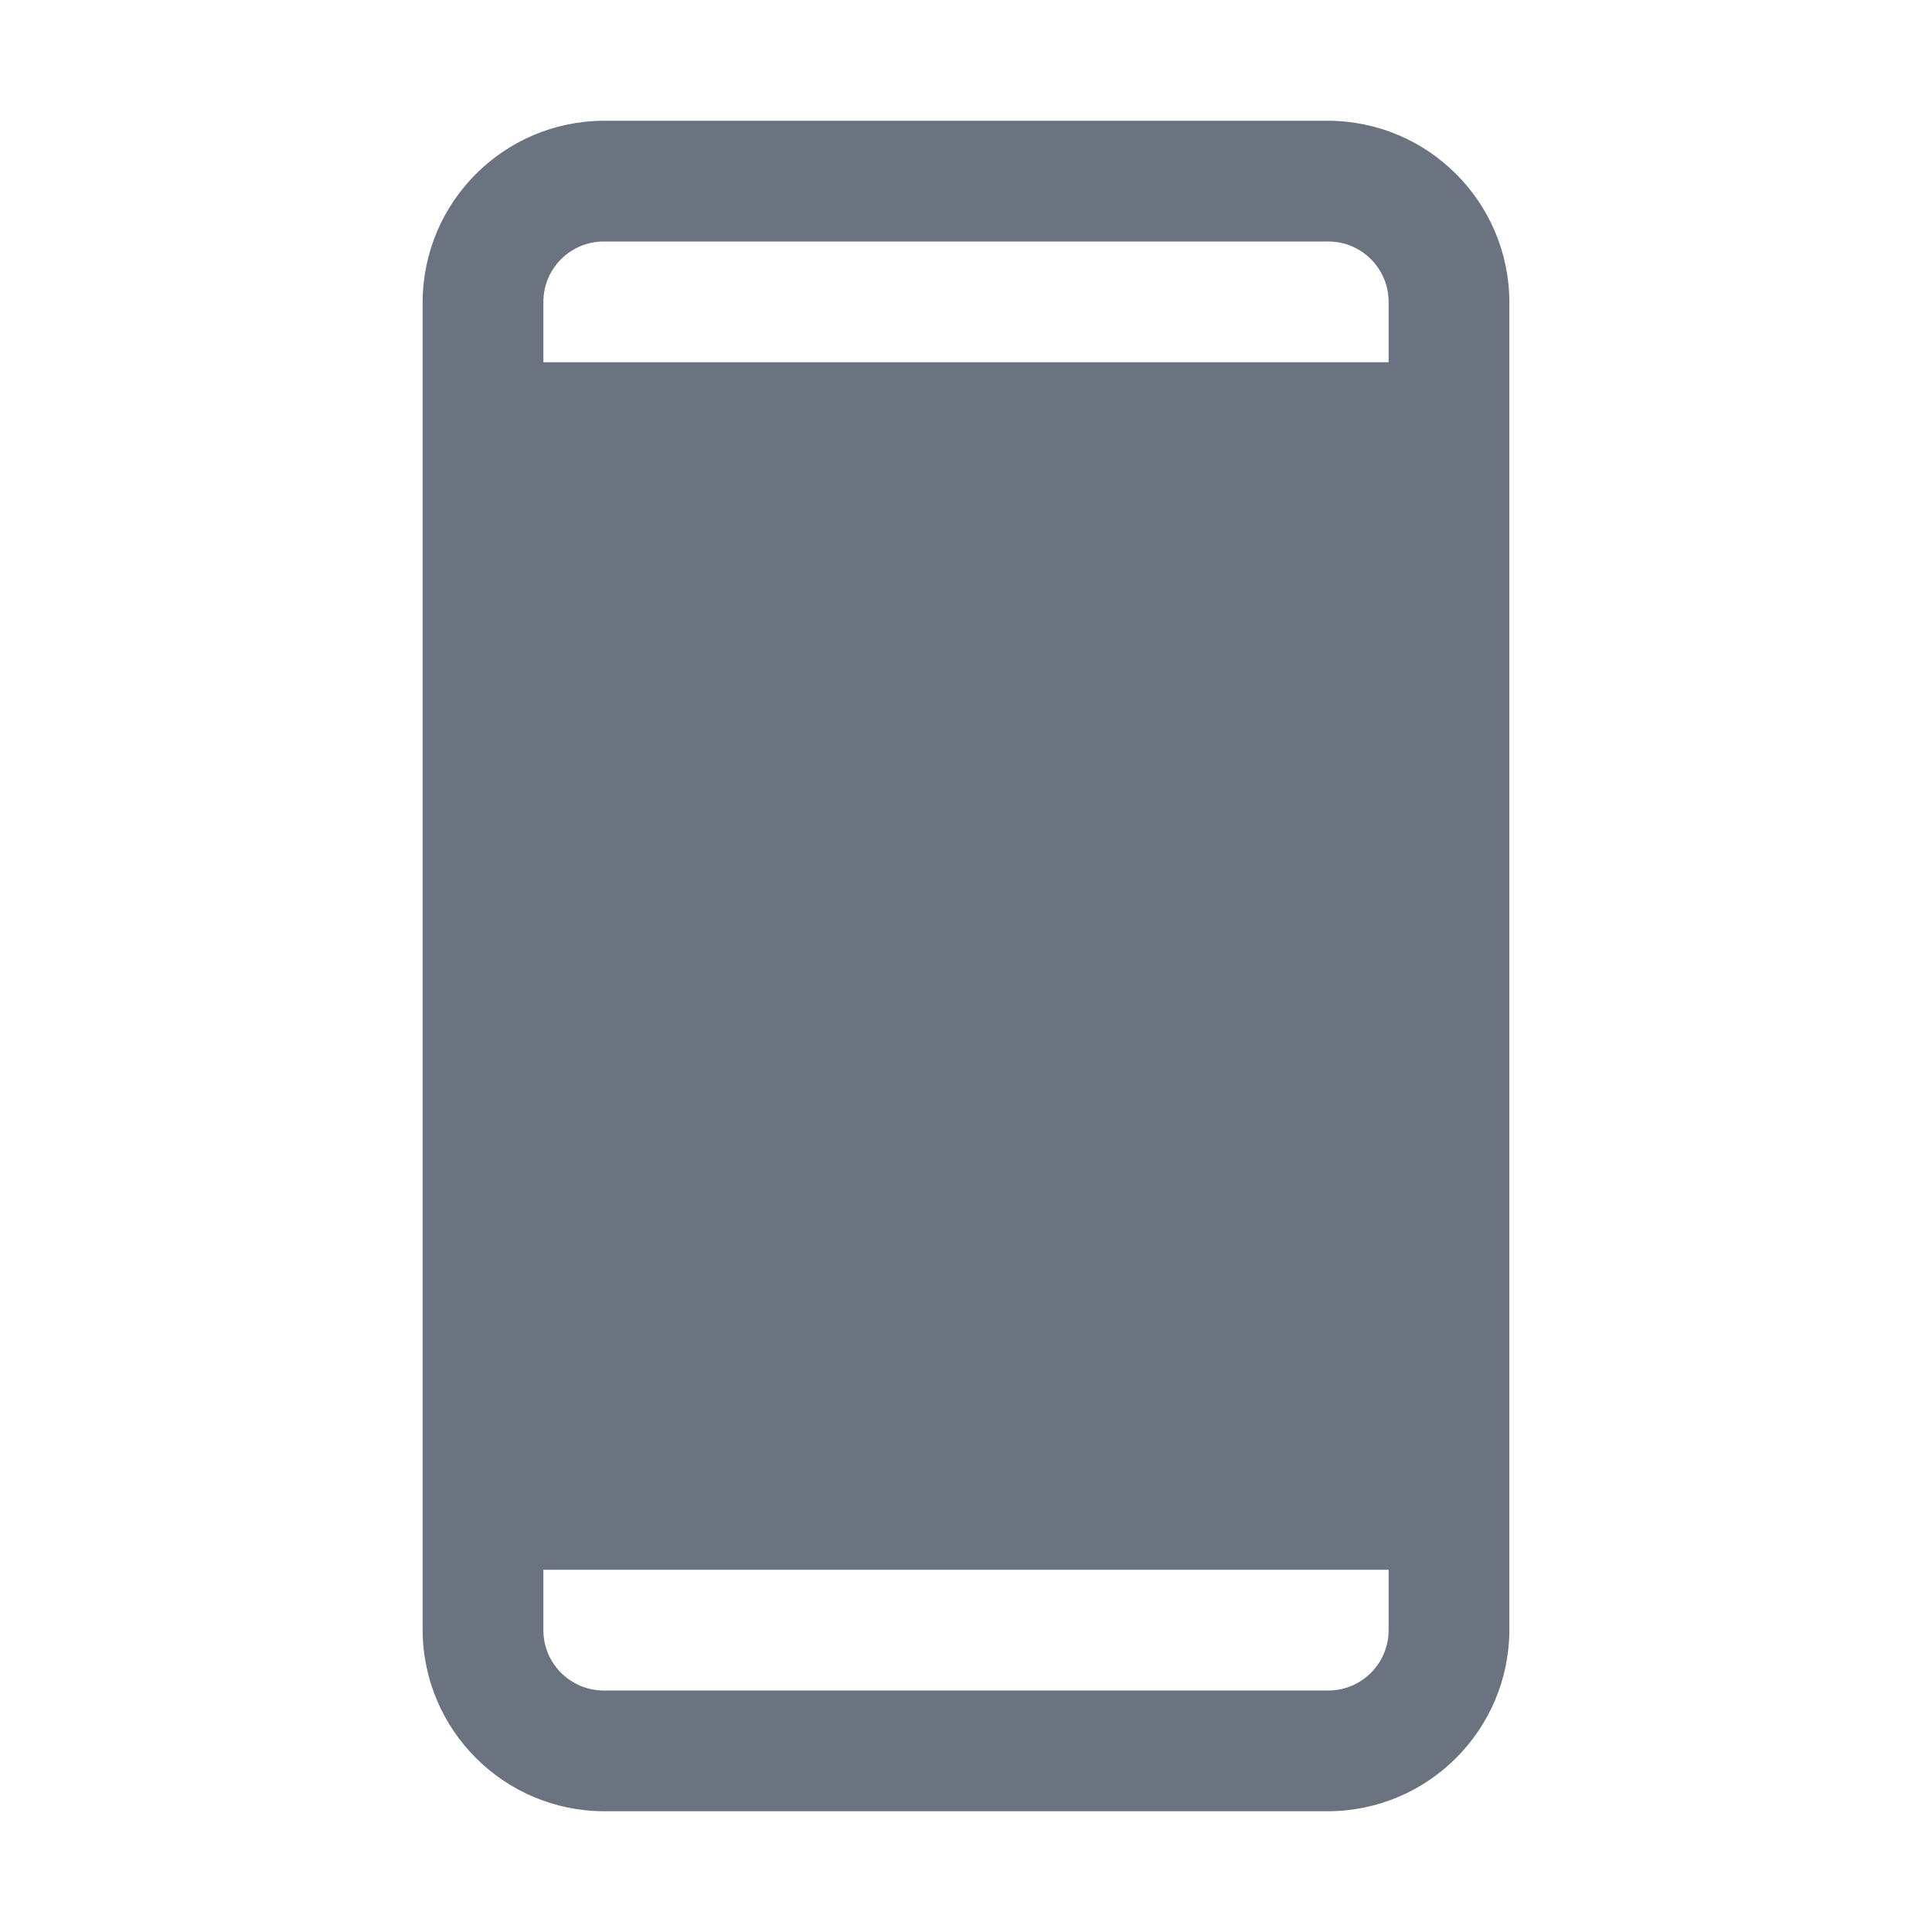
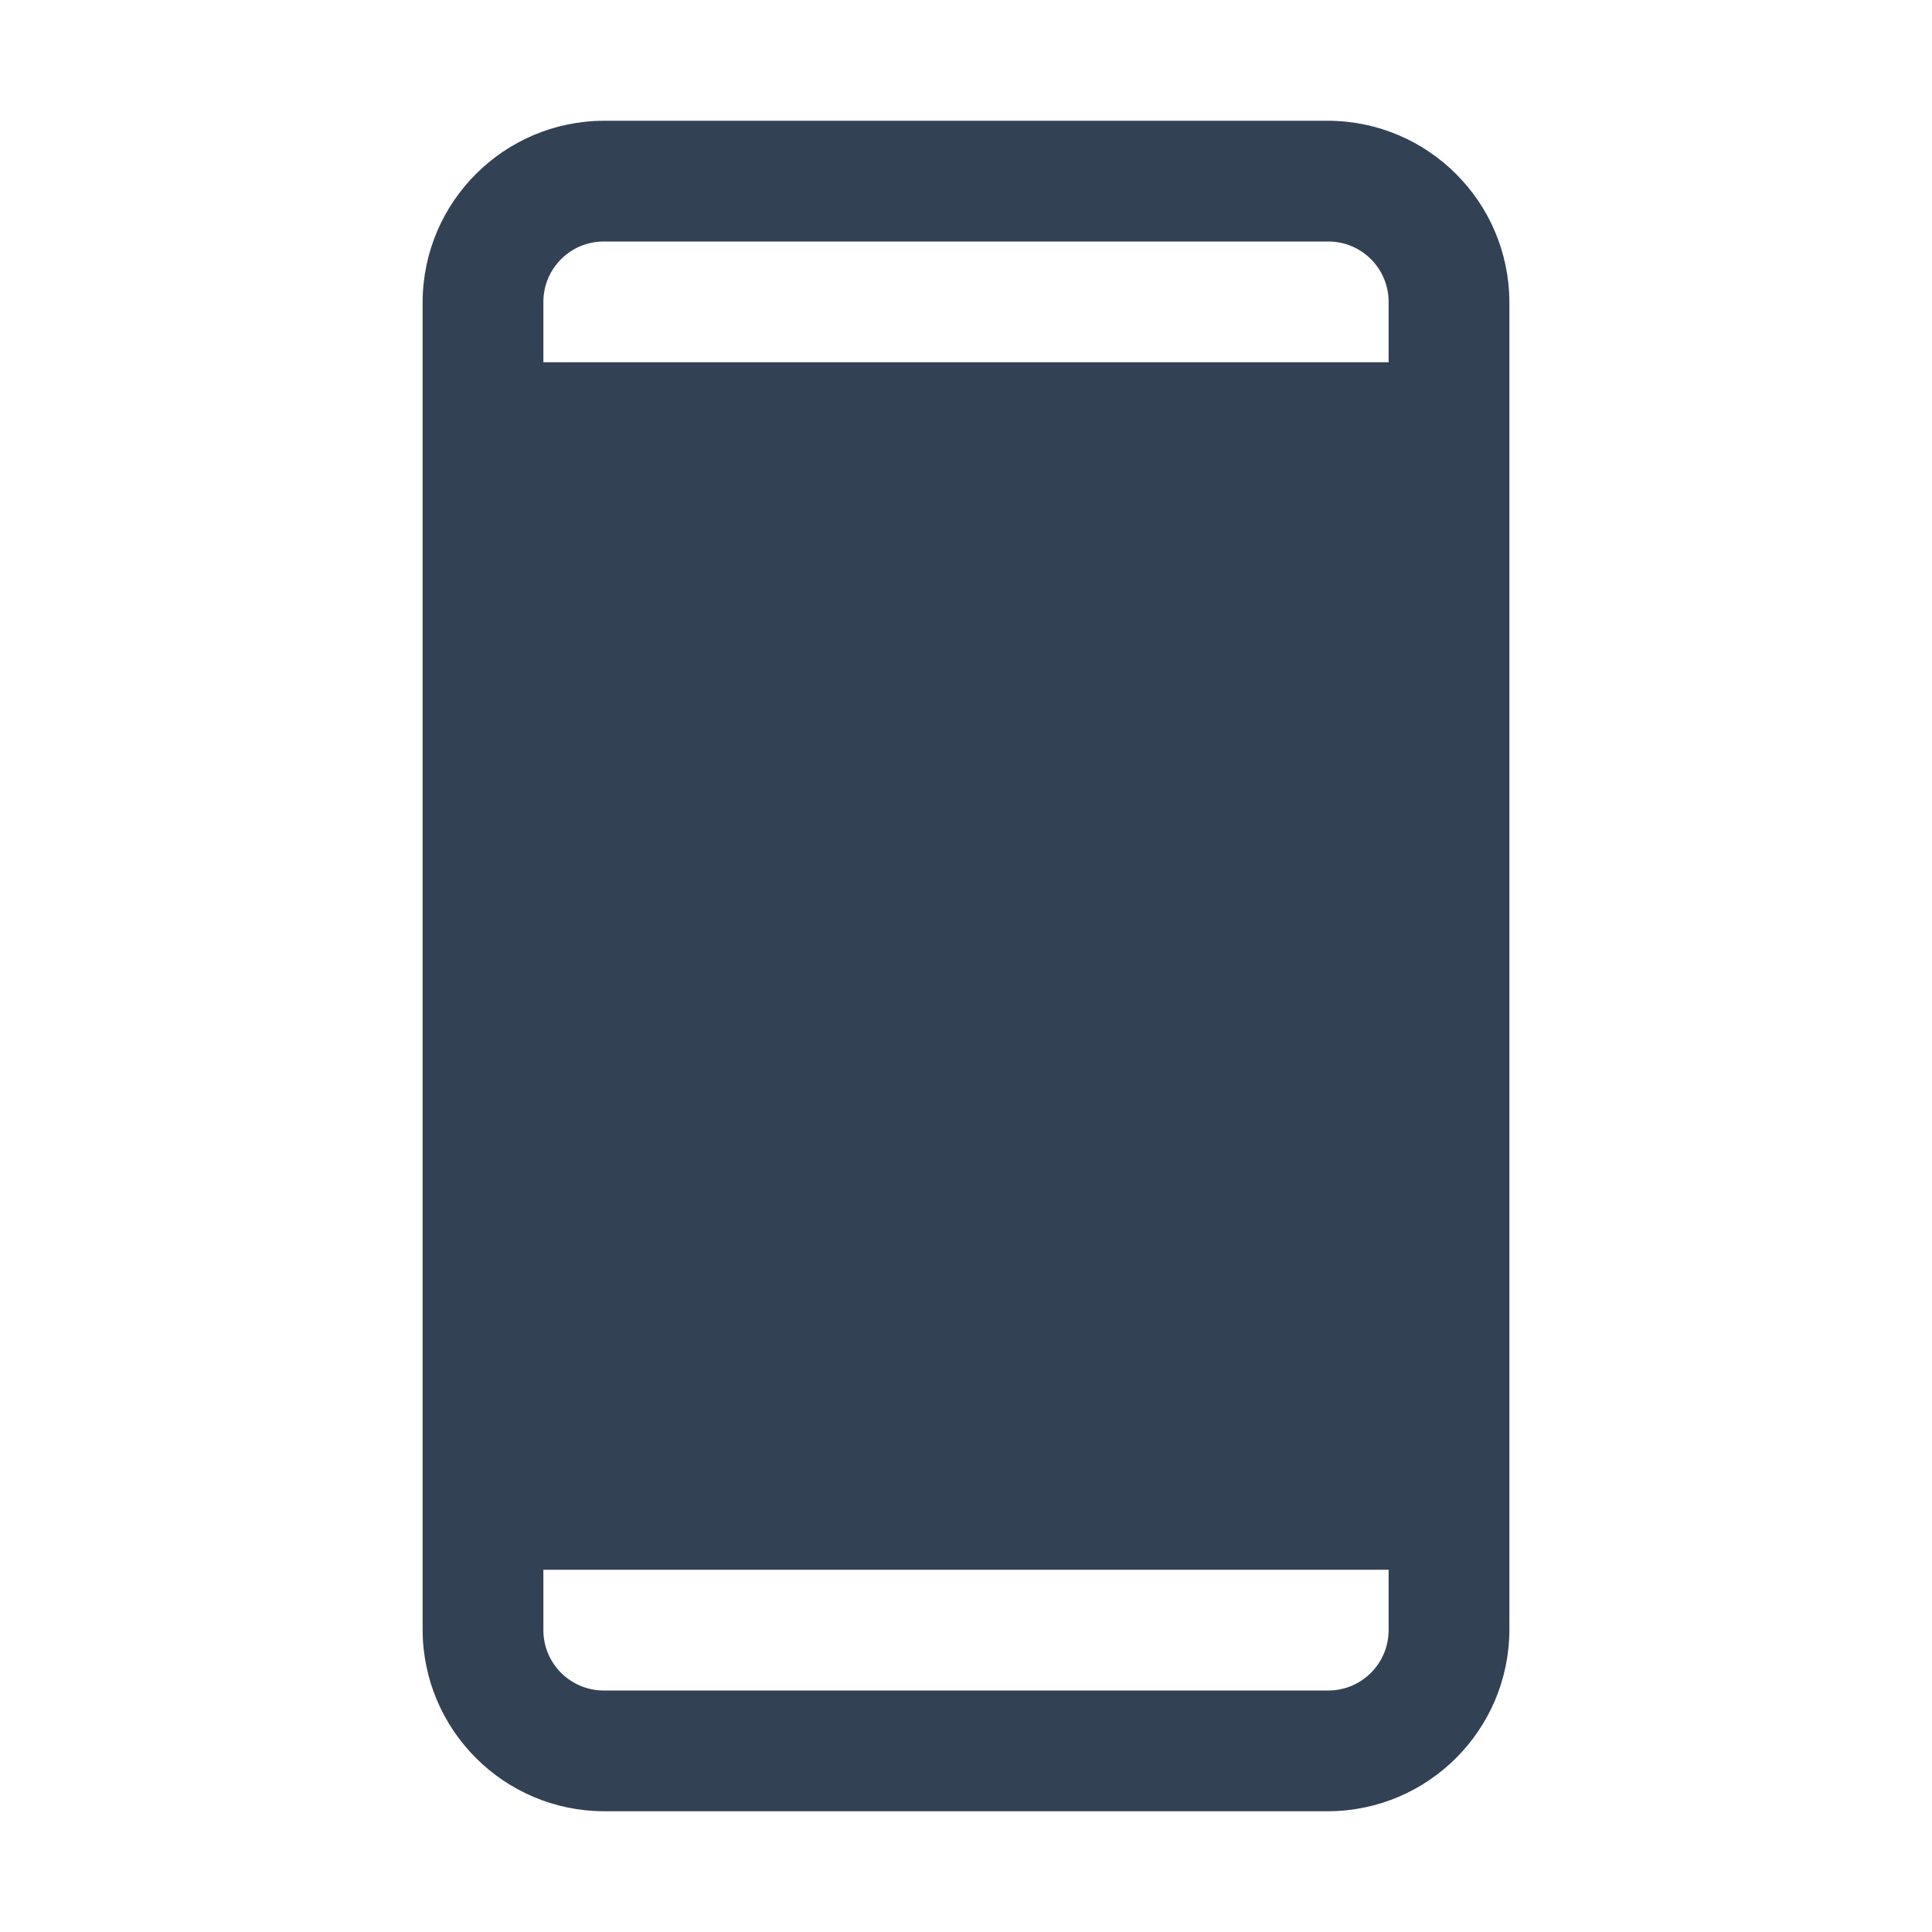
<svg xmlns="http://www.w3.org/2000/svg" width="1em" height="1em" viewBox="0 0 256 256">
-   <path fill="#6b7280" d="M176 16H80a24.1 24.1 0 0 0-24 24v176a24.1 24.1 0 0 0 24 24h96a24.1 24.1 0 0 0 24-24V40a24.1 24.1 0 0 0-24-24ZM80 32h96a8 8 0 0 1 8 8v8H72v-8a8 8 0 0 1 8-8Zm96 192H80a8 8 0 0 1-8-8v-8h112v8a8 8 0 0 1-8 8Z" />
+   <path fill="#334155" d="M176 16H80a24.1 24.1 0 0 0-24 24v176a24.1 24.1 0 0 0 24 24h96a24.1 24.1 0 0 0 24-24V40a24.1 24.1 0 0 0-24-24ZM80 32h96a8 8 0 0 1 8 8v8H72v-8a8 8 0 0 1 8-8Zm96 192H80a8 8 0 0 1-8-8v-8h112v8a8 8 0 0 1-8 8Z" />
</svg>
